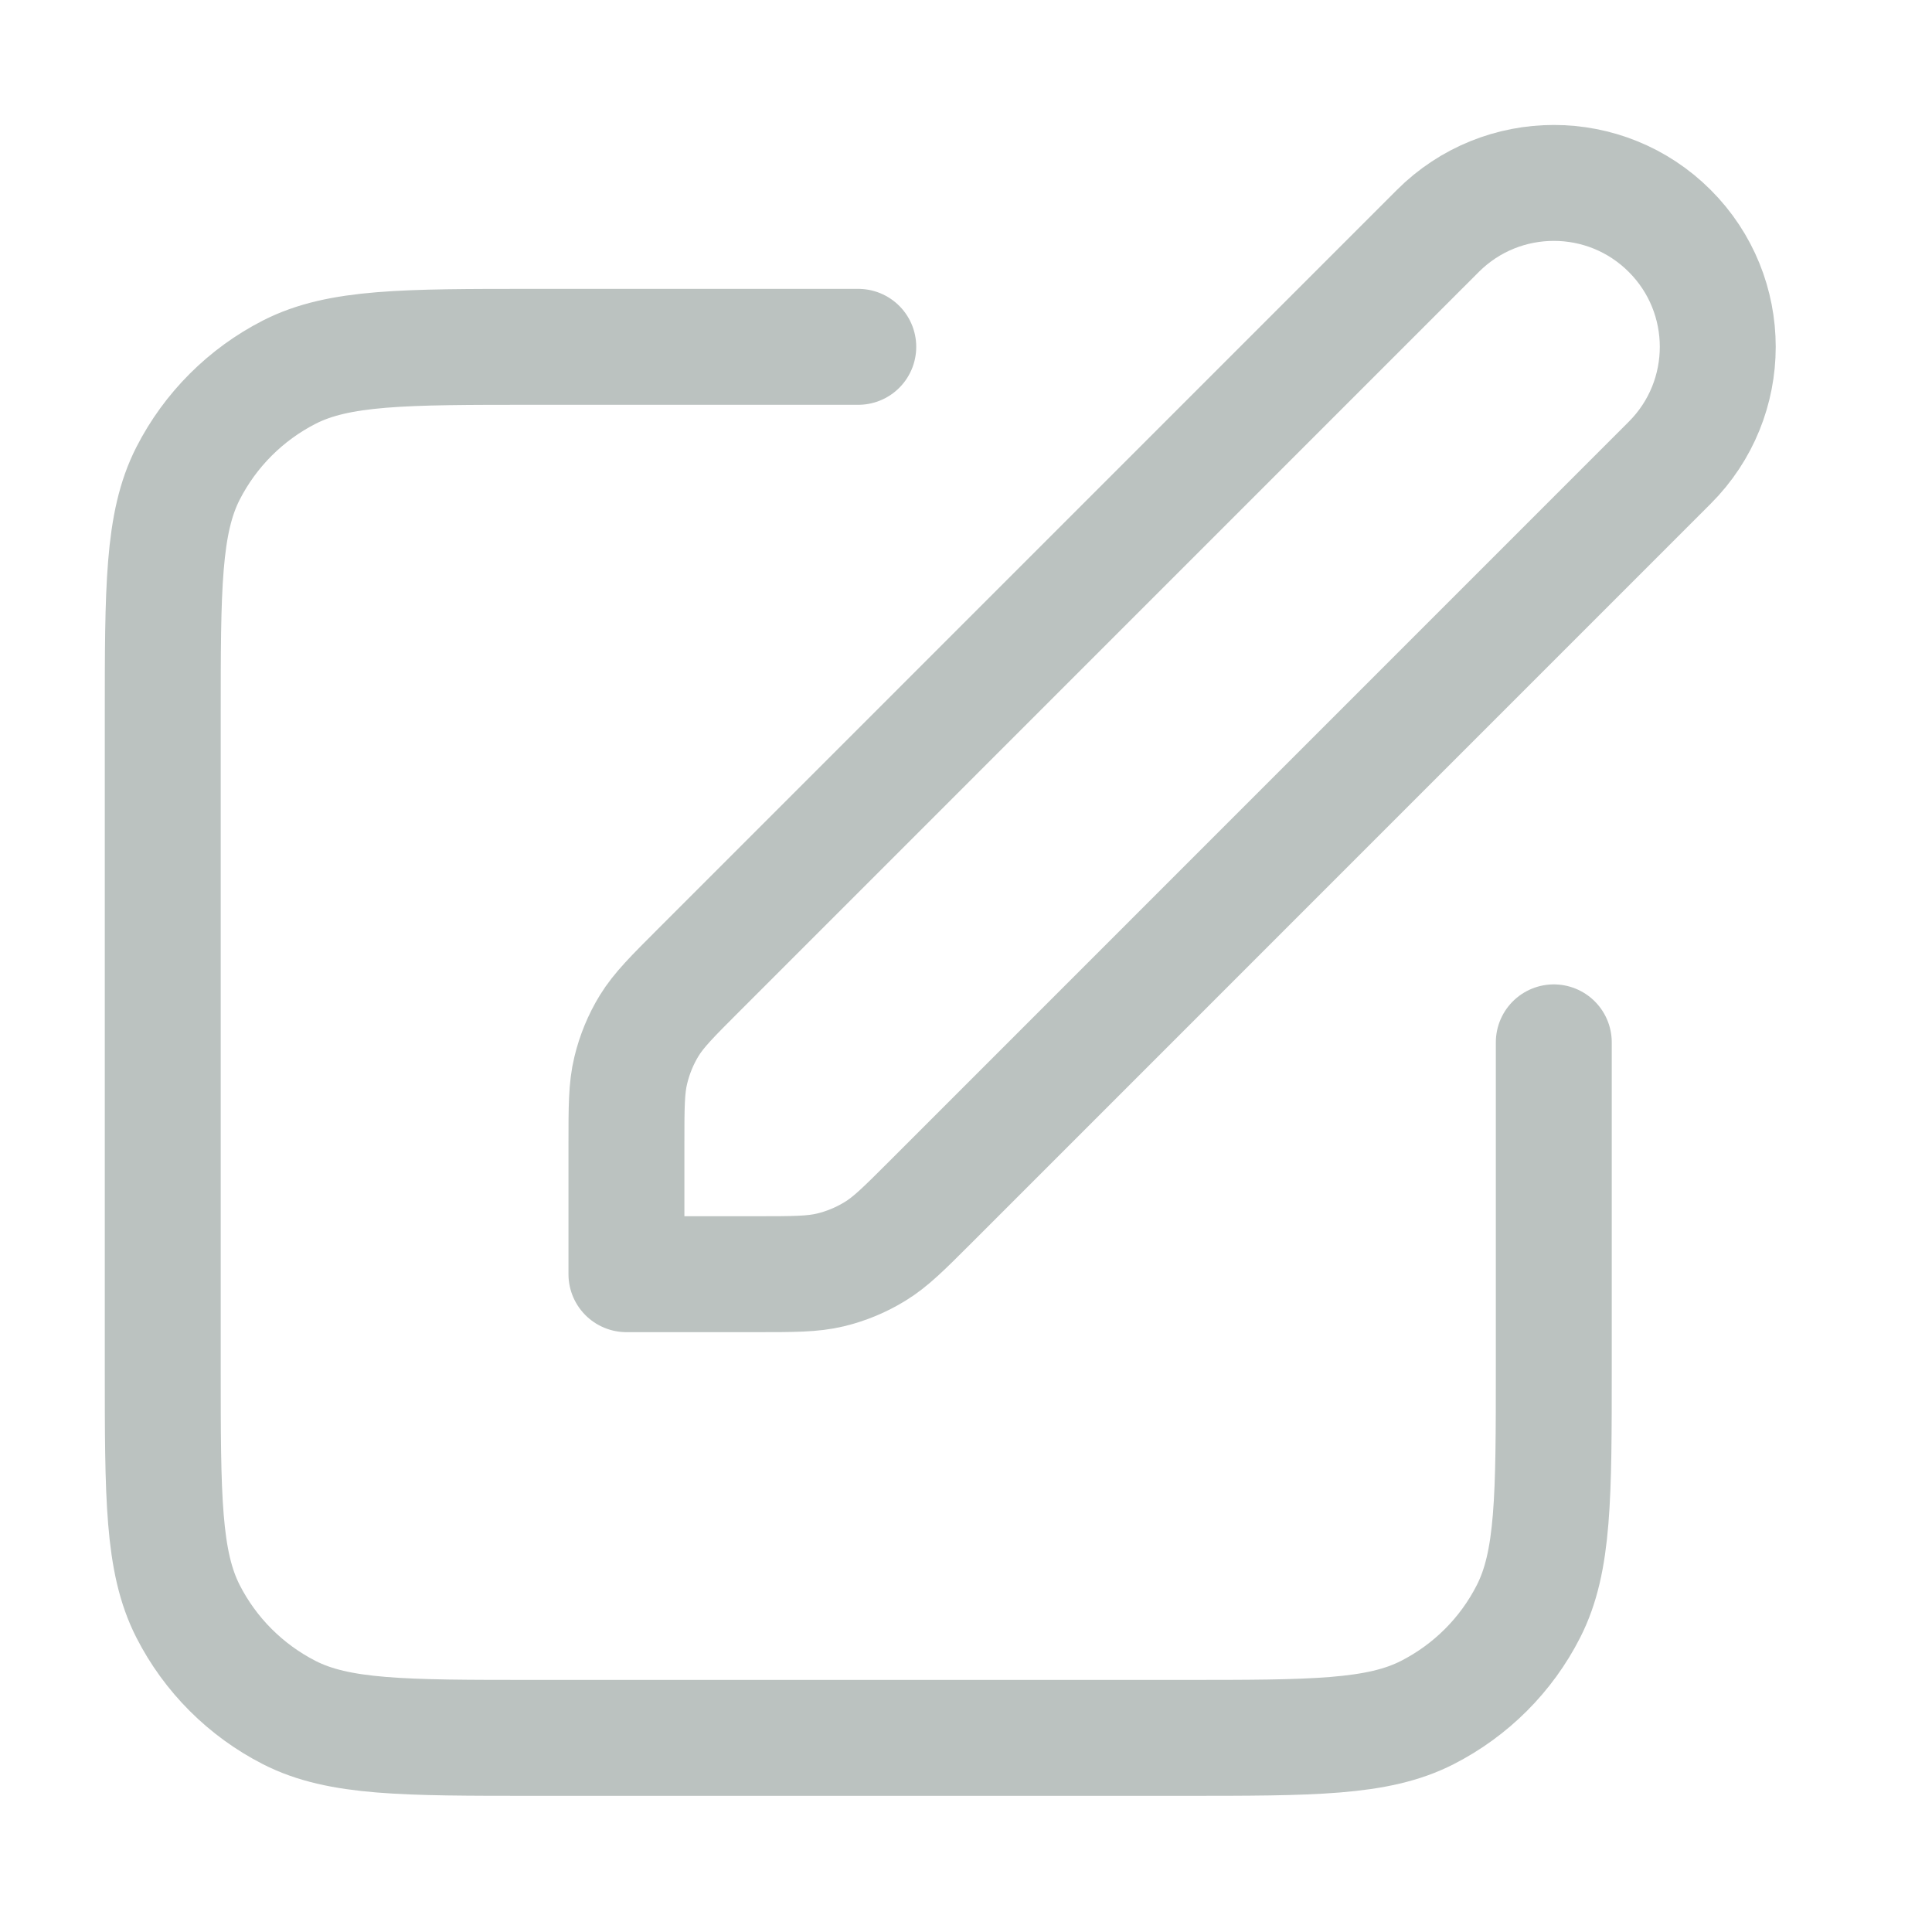
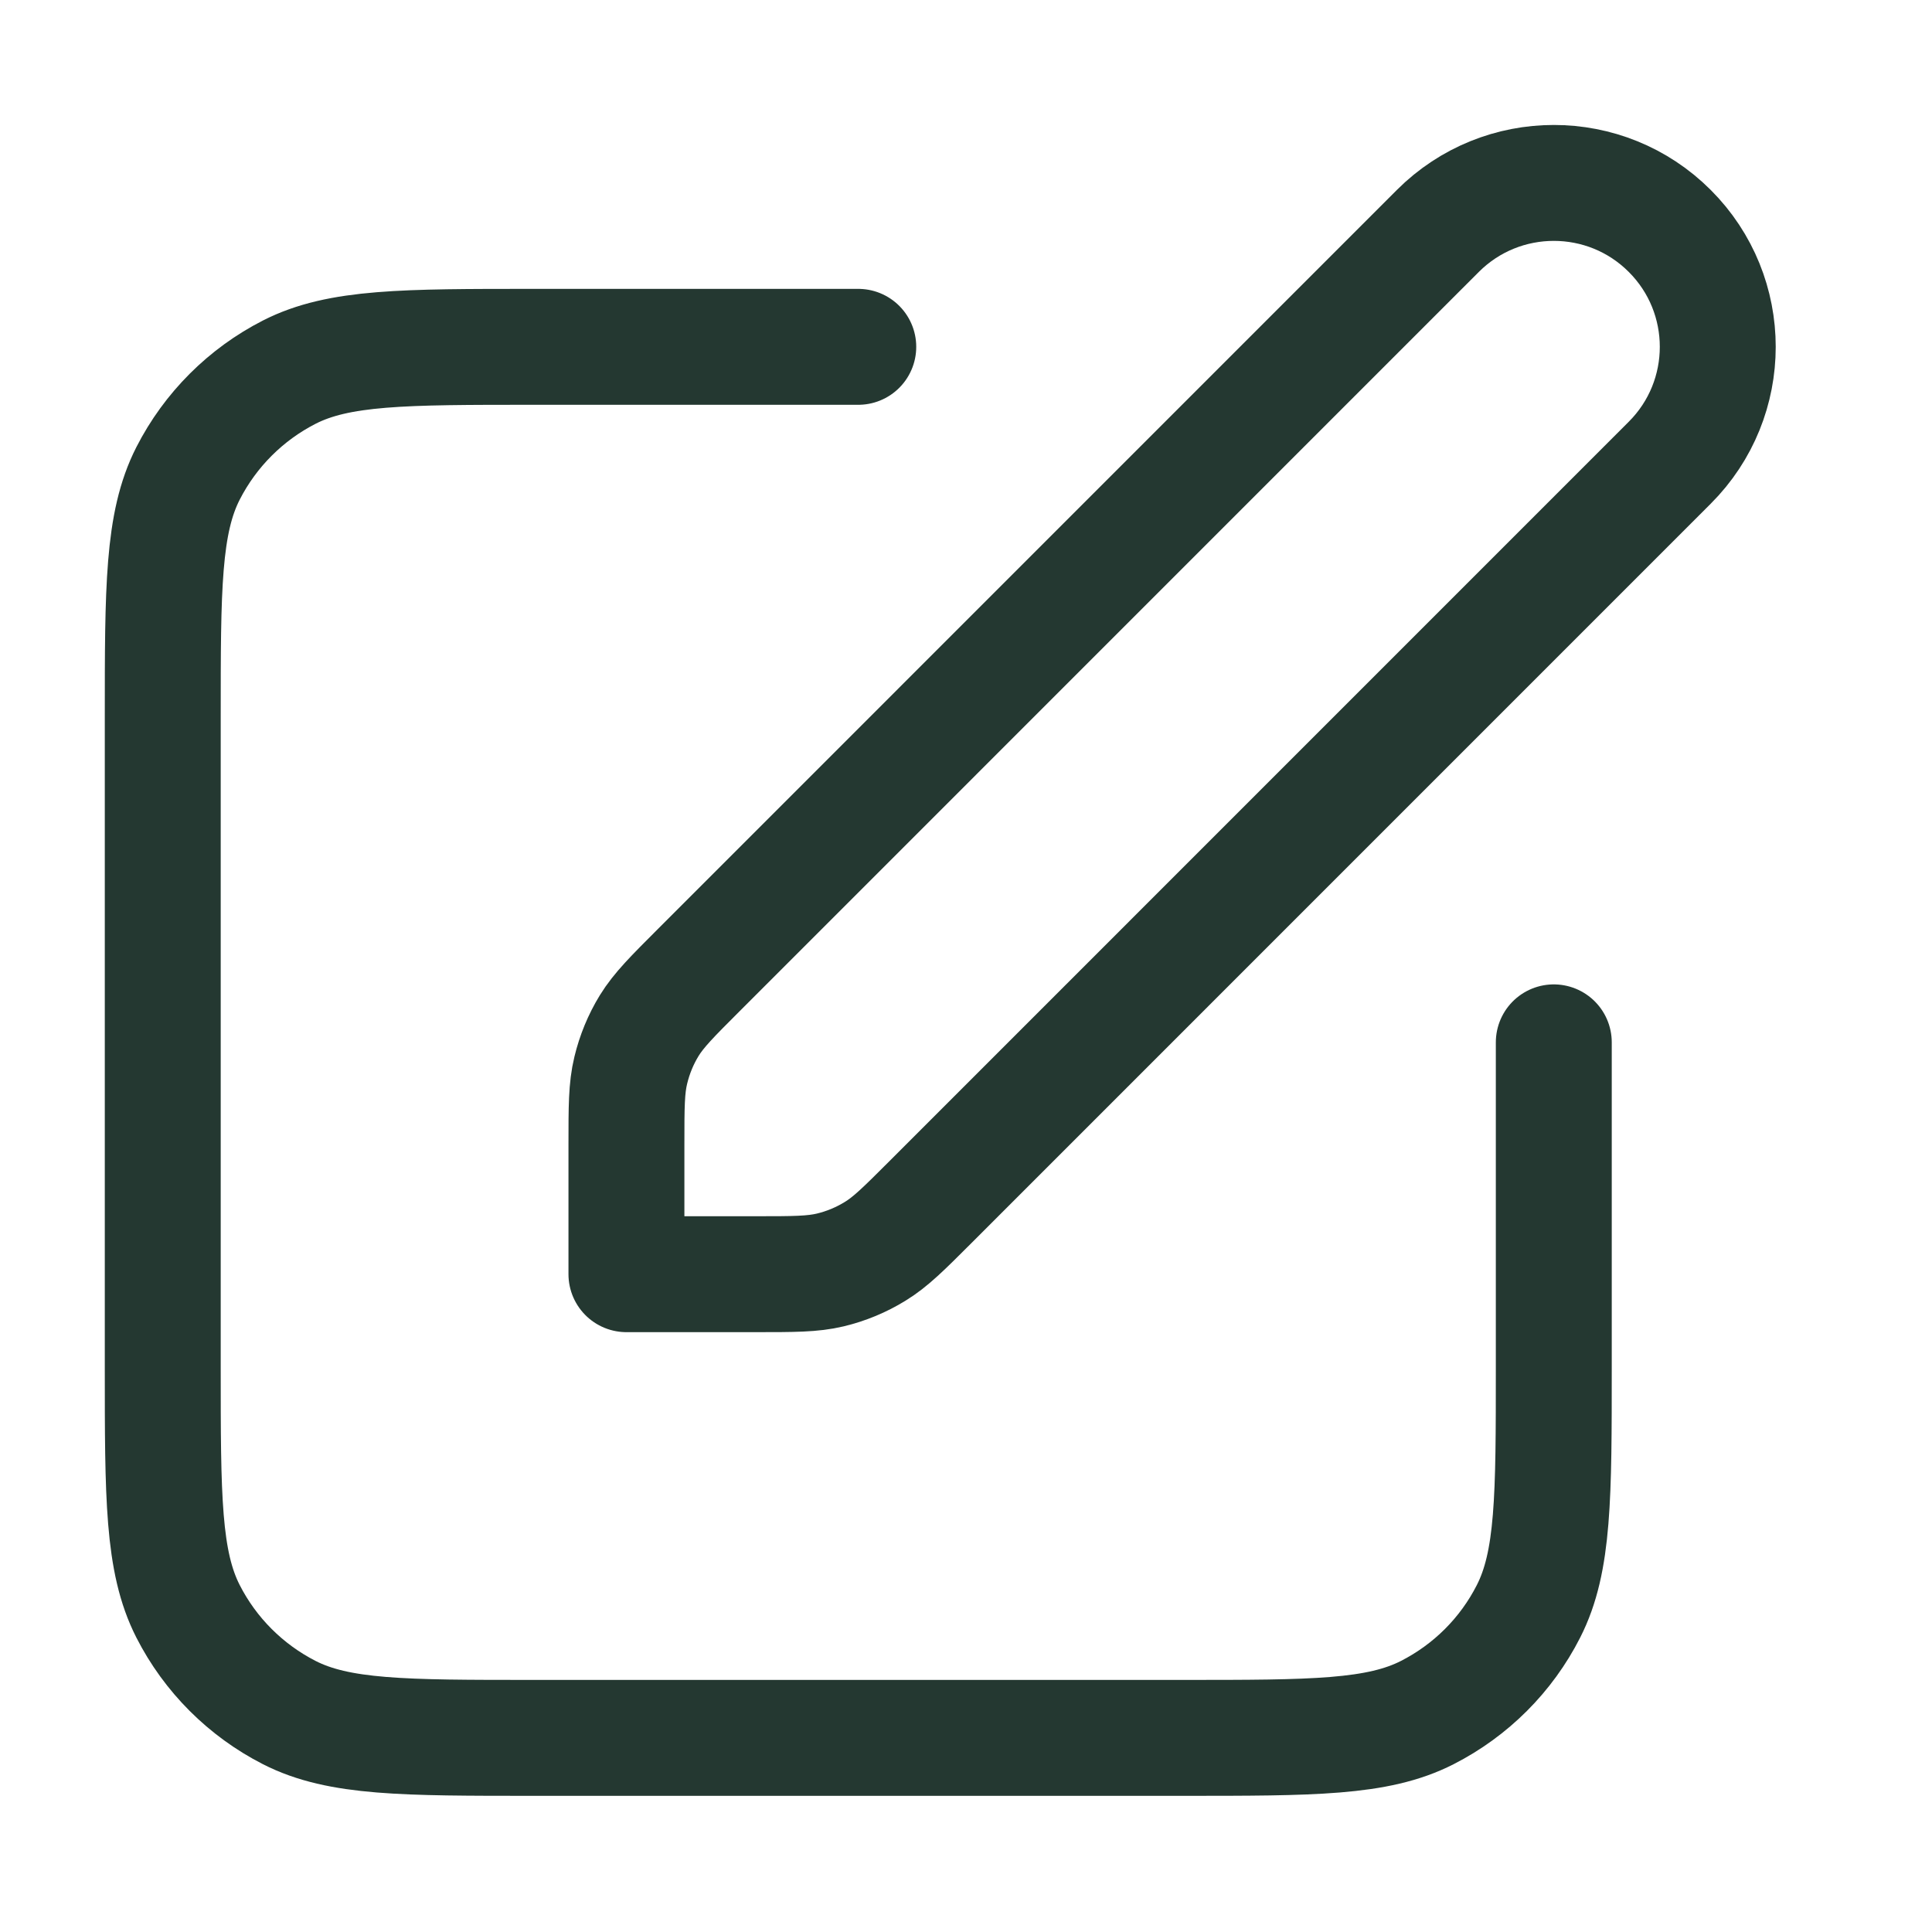
<svg xmlns="http://www.w3.org/2000/svg" width="25" height="25" viewBox="0 0 25 25" fill="none">
-   <path d="M11.106 4.488H6.906C5.226 4.488 4.386 4.488 3.744 4.815C3.18 5.103 2.721 5.562 2.433 6.126C2.106 6.768 2.106 7.608 2.106 9.288V17.688C2.106 19.368 2.106 20.208 2.433 20.85C2.721 21.415 3.18 21.873 3.744 22.161C4.386 22.488 5.226 22.488 6.906 22.488H15.306C16.987 22.488 17.827 22.488 18.468 22.161C19.033 21.873 19.492 21.415 19.779 20.85C20.106 20.208 20.106 19.368 20.106 17.688V13.488M8.106 16.488H9.781C10.27 16.488 10.515 16.488 10.745 16.433C10.949 16.384 11.144 16.303 11.323 16.193C11.525 16.07 11.698 15.897 12.044 15.551L21.606 5.988C22.435 5.16 22.435 3.816 21.606 2.988C20.778 2.16 19.435 2.16 18.606 2.988L9.044 12.551C8.698 12.897 8.525 13.07 8.401 13.271C8.291 13.45 8.211 13.646 8.162 13.85C8.106 14.08 8.106 14.324 8.106 14.813V16.488Z" stroke="#BBC2C0" stroke-width="1.5" stroke-linecap="round" stroke-linejoin="round" />
+   <path d="M11.106 4.488H6.906C5.226 4.488 4.386 4.488 3.744 4.815C3.18 5.103 2.721 5.562 2.433 6.126C2.106 6.768 2.106 7.608 2.106 9.288V17.688C2.106 19.368 2.106 20.208 2.433 20.85C2.721 21.415 3.18 21.873 3.744 22.161C4.386 22.488 5.226 22.488 6.906 22.488H15.306C16.987 22.488 17.827 22.488 18.468 22.161C19.033 21.873 19.492 21.415 19.779 20.85C20.106 20.208 20.106 19.368 20.106 17.688V13.488M8.106 16.488H9.781C10.27 16.488 10.515 16.488 10.745 16.433C10.949 16.384 11.144 16.303 11.323 16.193C11.525 16.07 11.698 15.897 12.044 15.551L21.606 5.988C22.435 5.16 22.435 3.816 21.606 2.988C20.778 2.16 19.435 2.16 18.606 2.988L9.044 12.551C8.698 12.897 8.525 13.07 8.401 13.271C8.291 13.45 8.211 13.646 8.162 13.85C8.106 14.08 8.106 14.324 8.106 14.813V16.488Z" stroke="#243831" stroke-width="1.5" stroke-linecap="round" stroke-linejoin="round" />
</svg>
